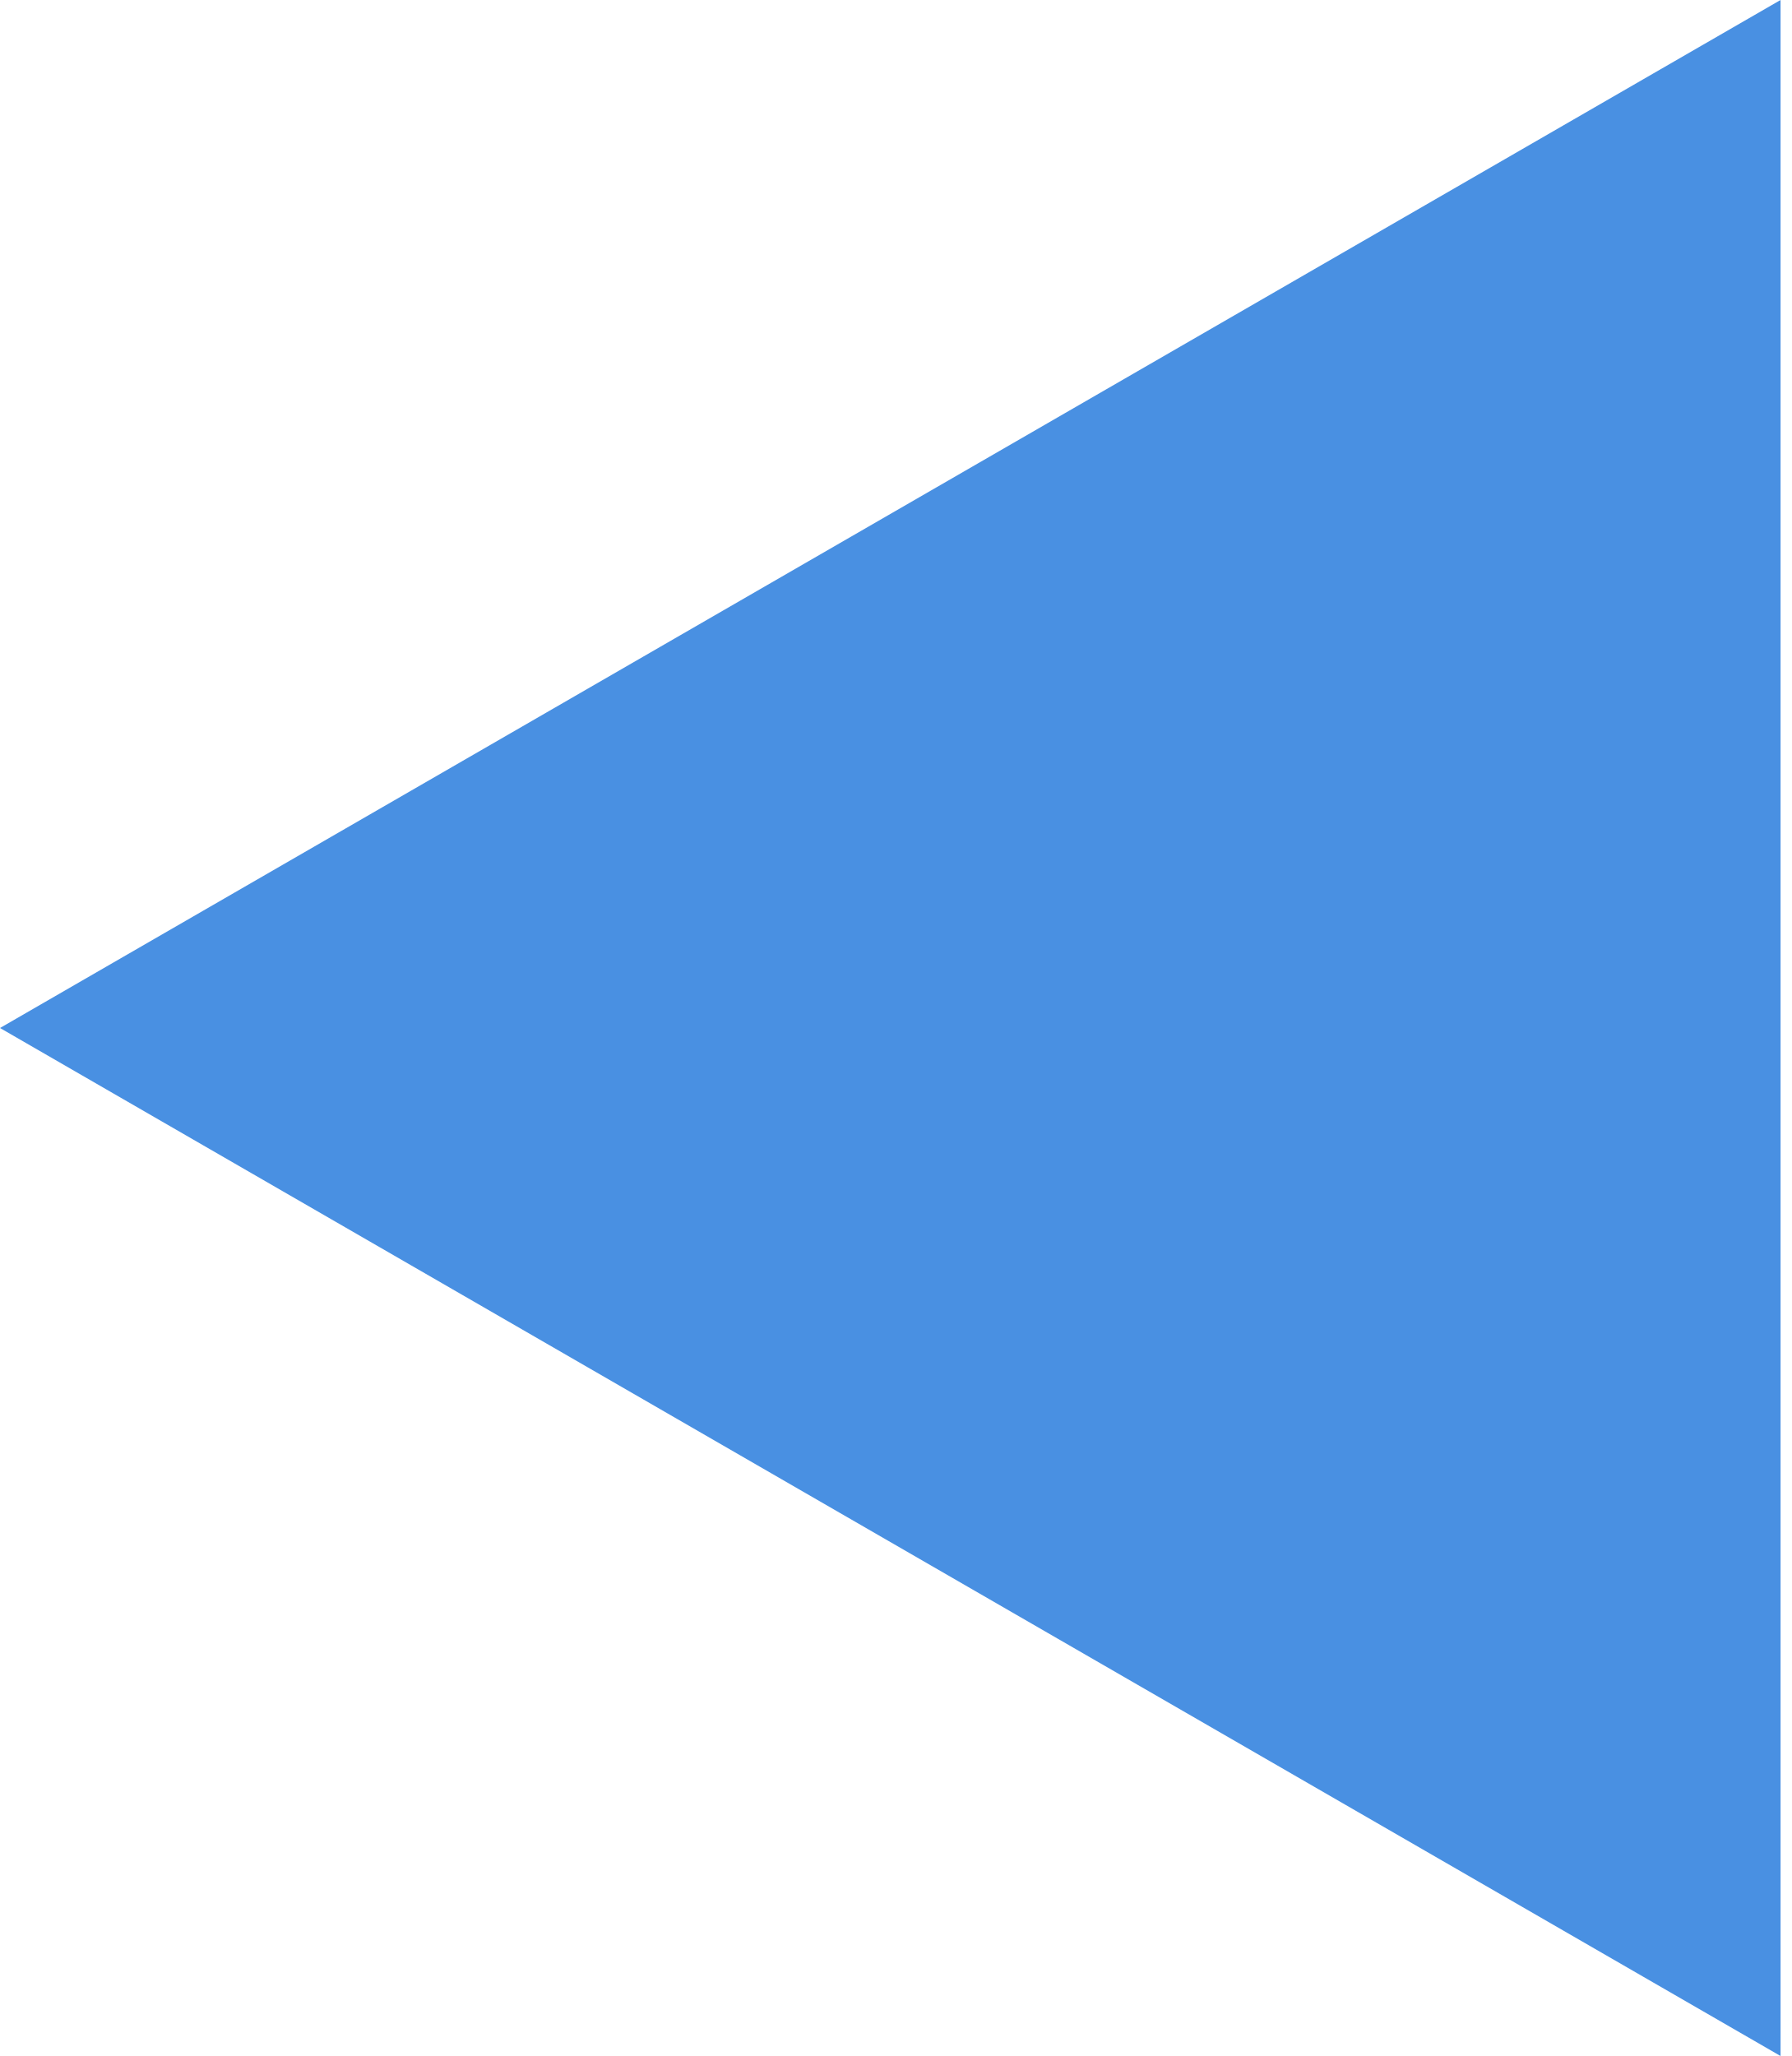
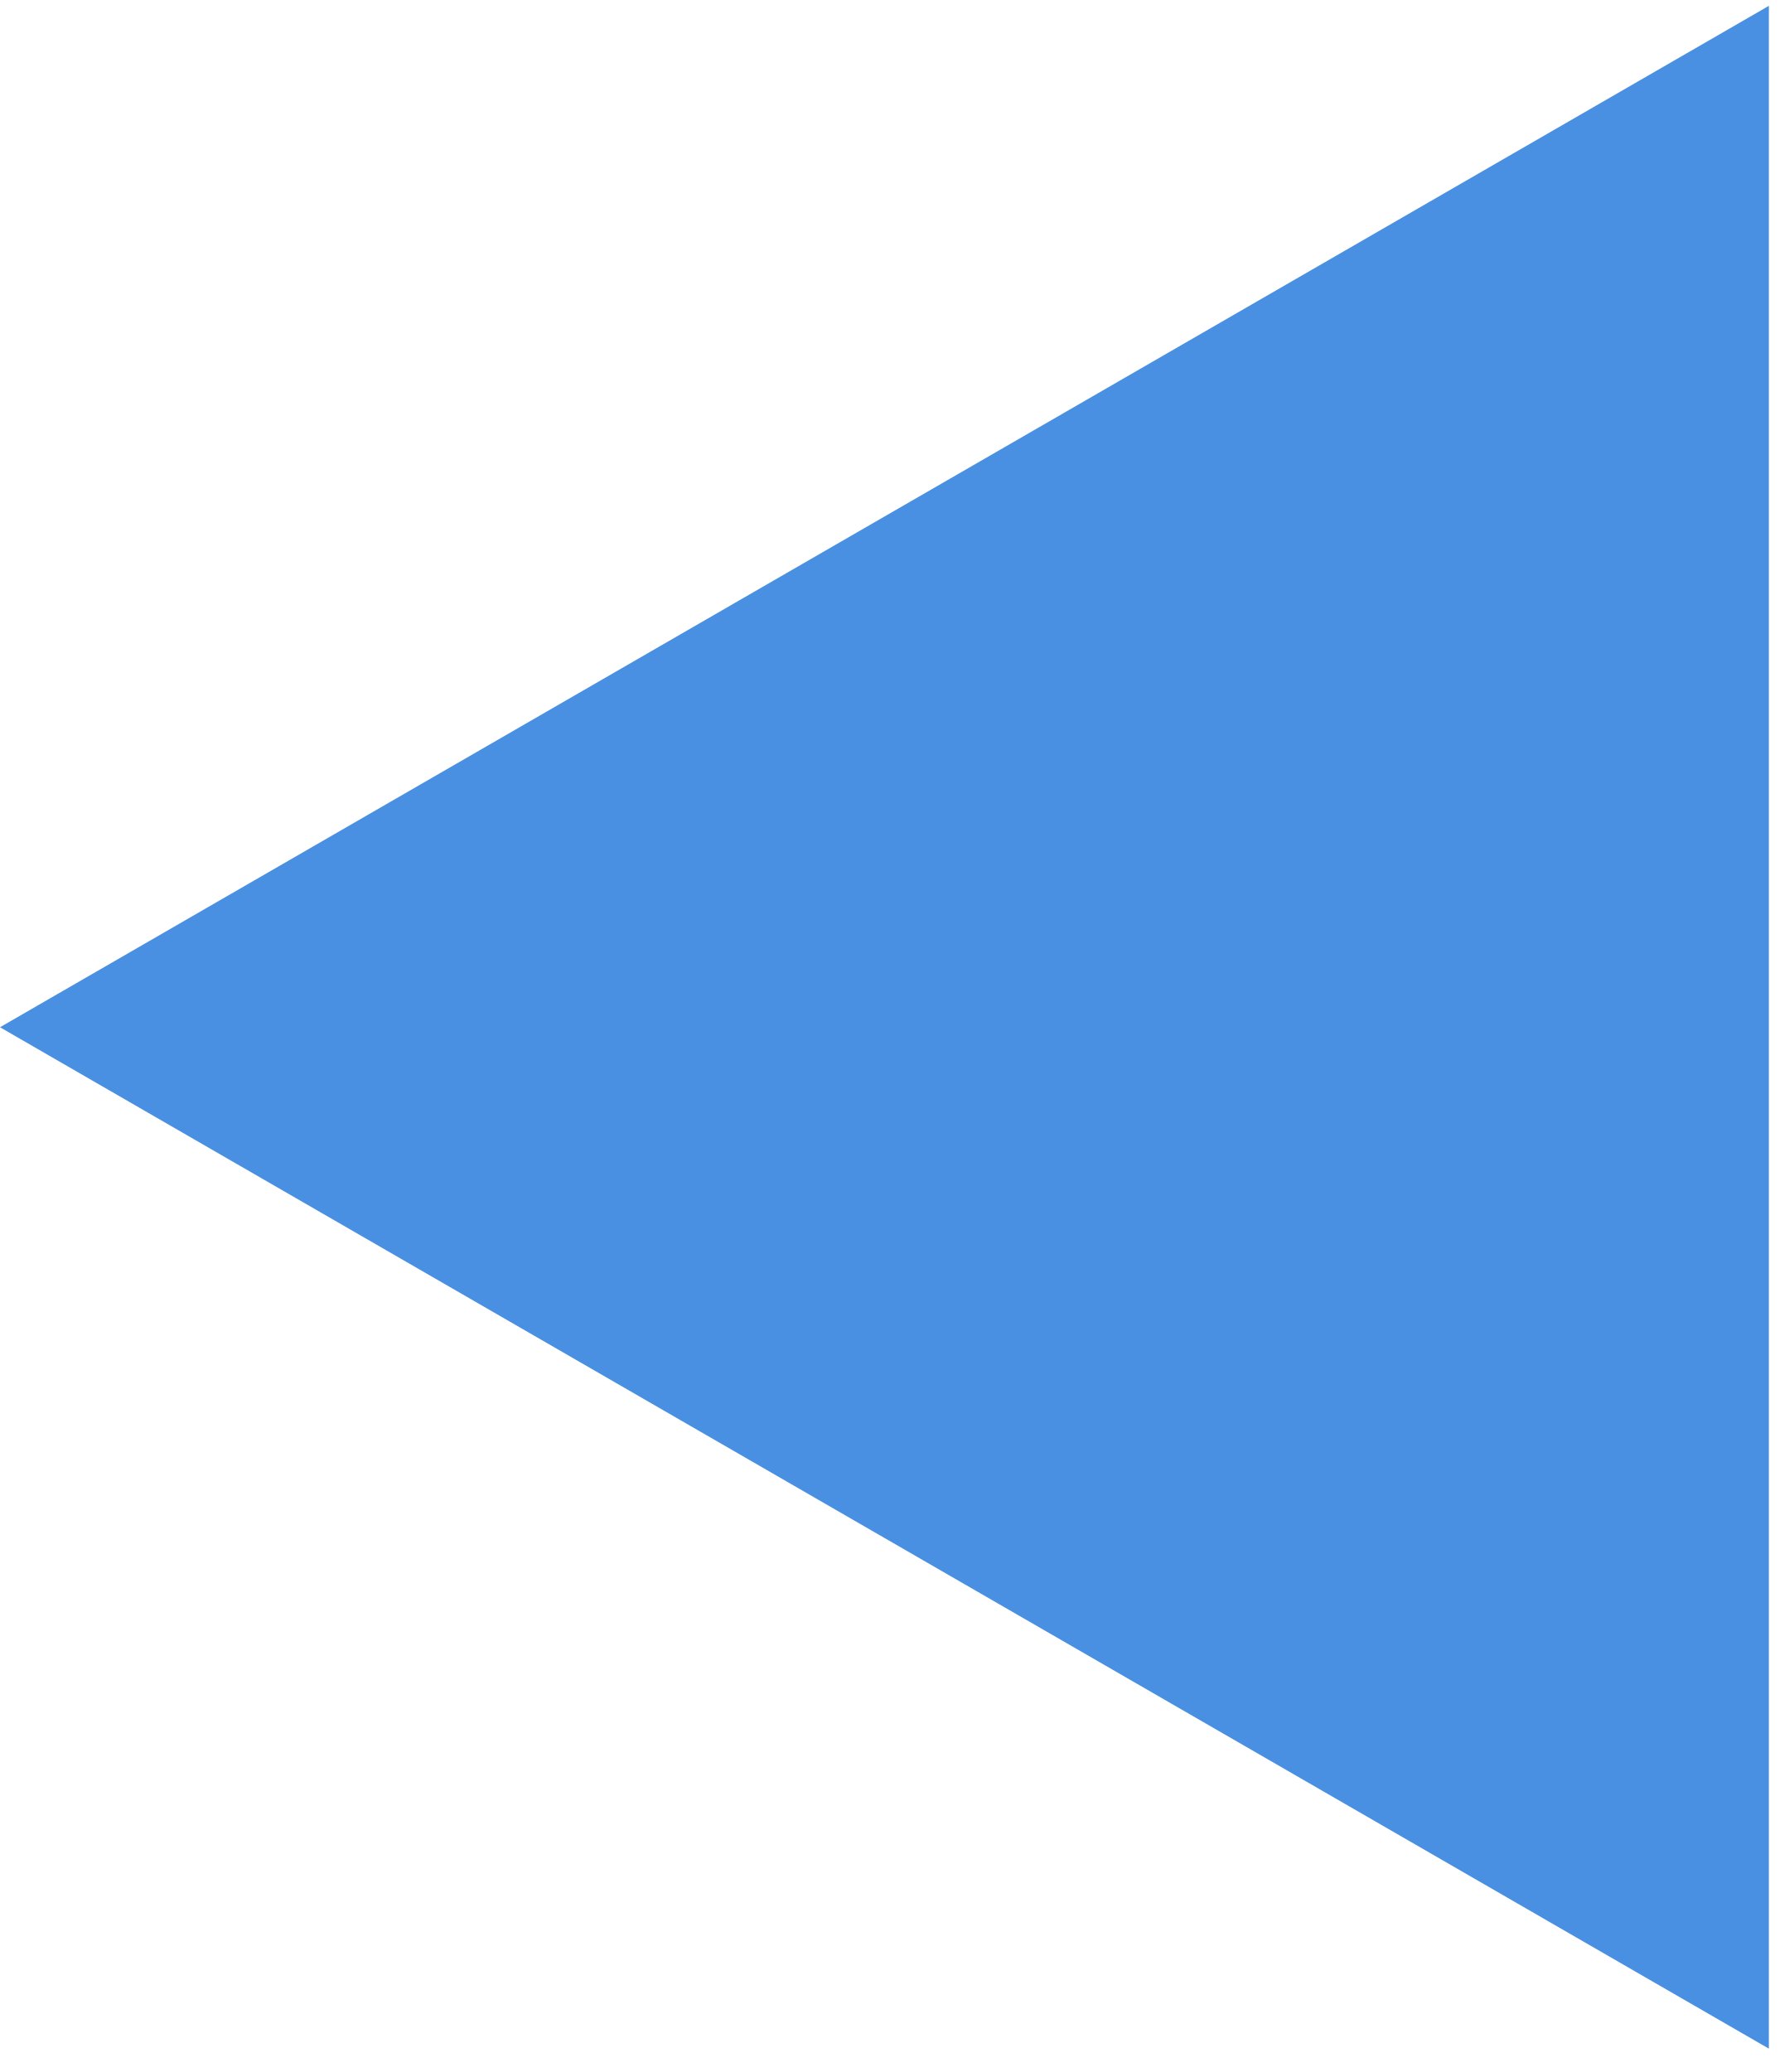
- <svg xmlns="http://www.w3.org/2000/svg" width="61" height="70" viewBox="0 0 61 70">
-   <polygon fill="#4990E2" fill-rule="evenodd" points="60.622 35 60.622 70 30.311 52.5 0 35 30.311 17.5 60.622 0 60.622 35" />
+ <svg xmlns="http://www.w3.org/2000/svg" width="61" height="71" viewBox="0 0 61 71">
+   <polygon fill="#4990E2" fill-rule="evenodd" points="60.622 35.2 60.622 70.2 30.311 52.7 0 35.2 30.311 17.7 60.622 .2 60.622 35.2" />
</svg>
